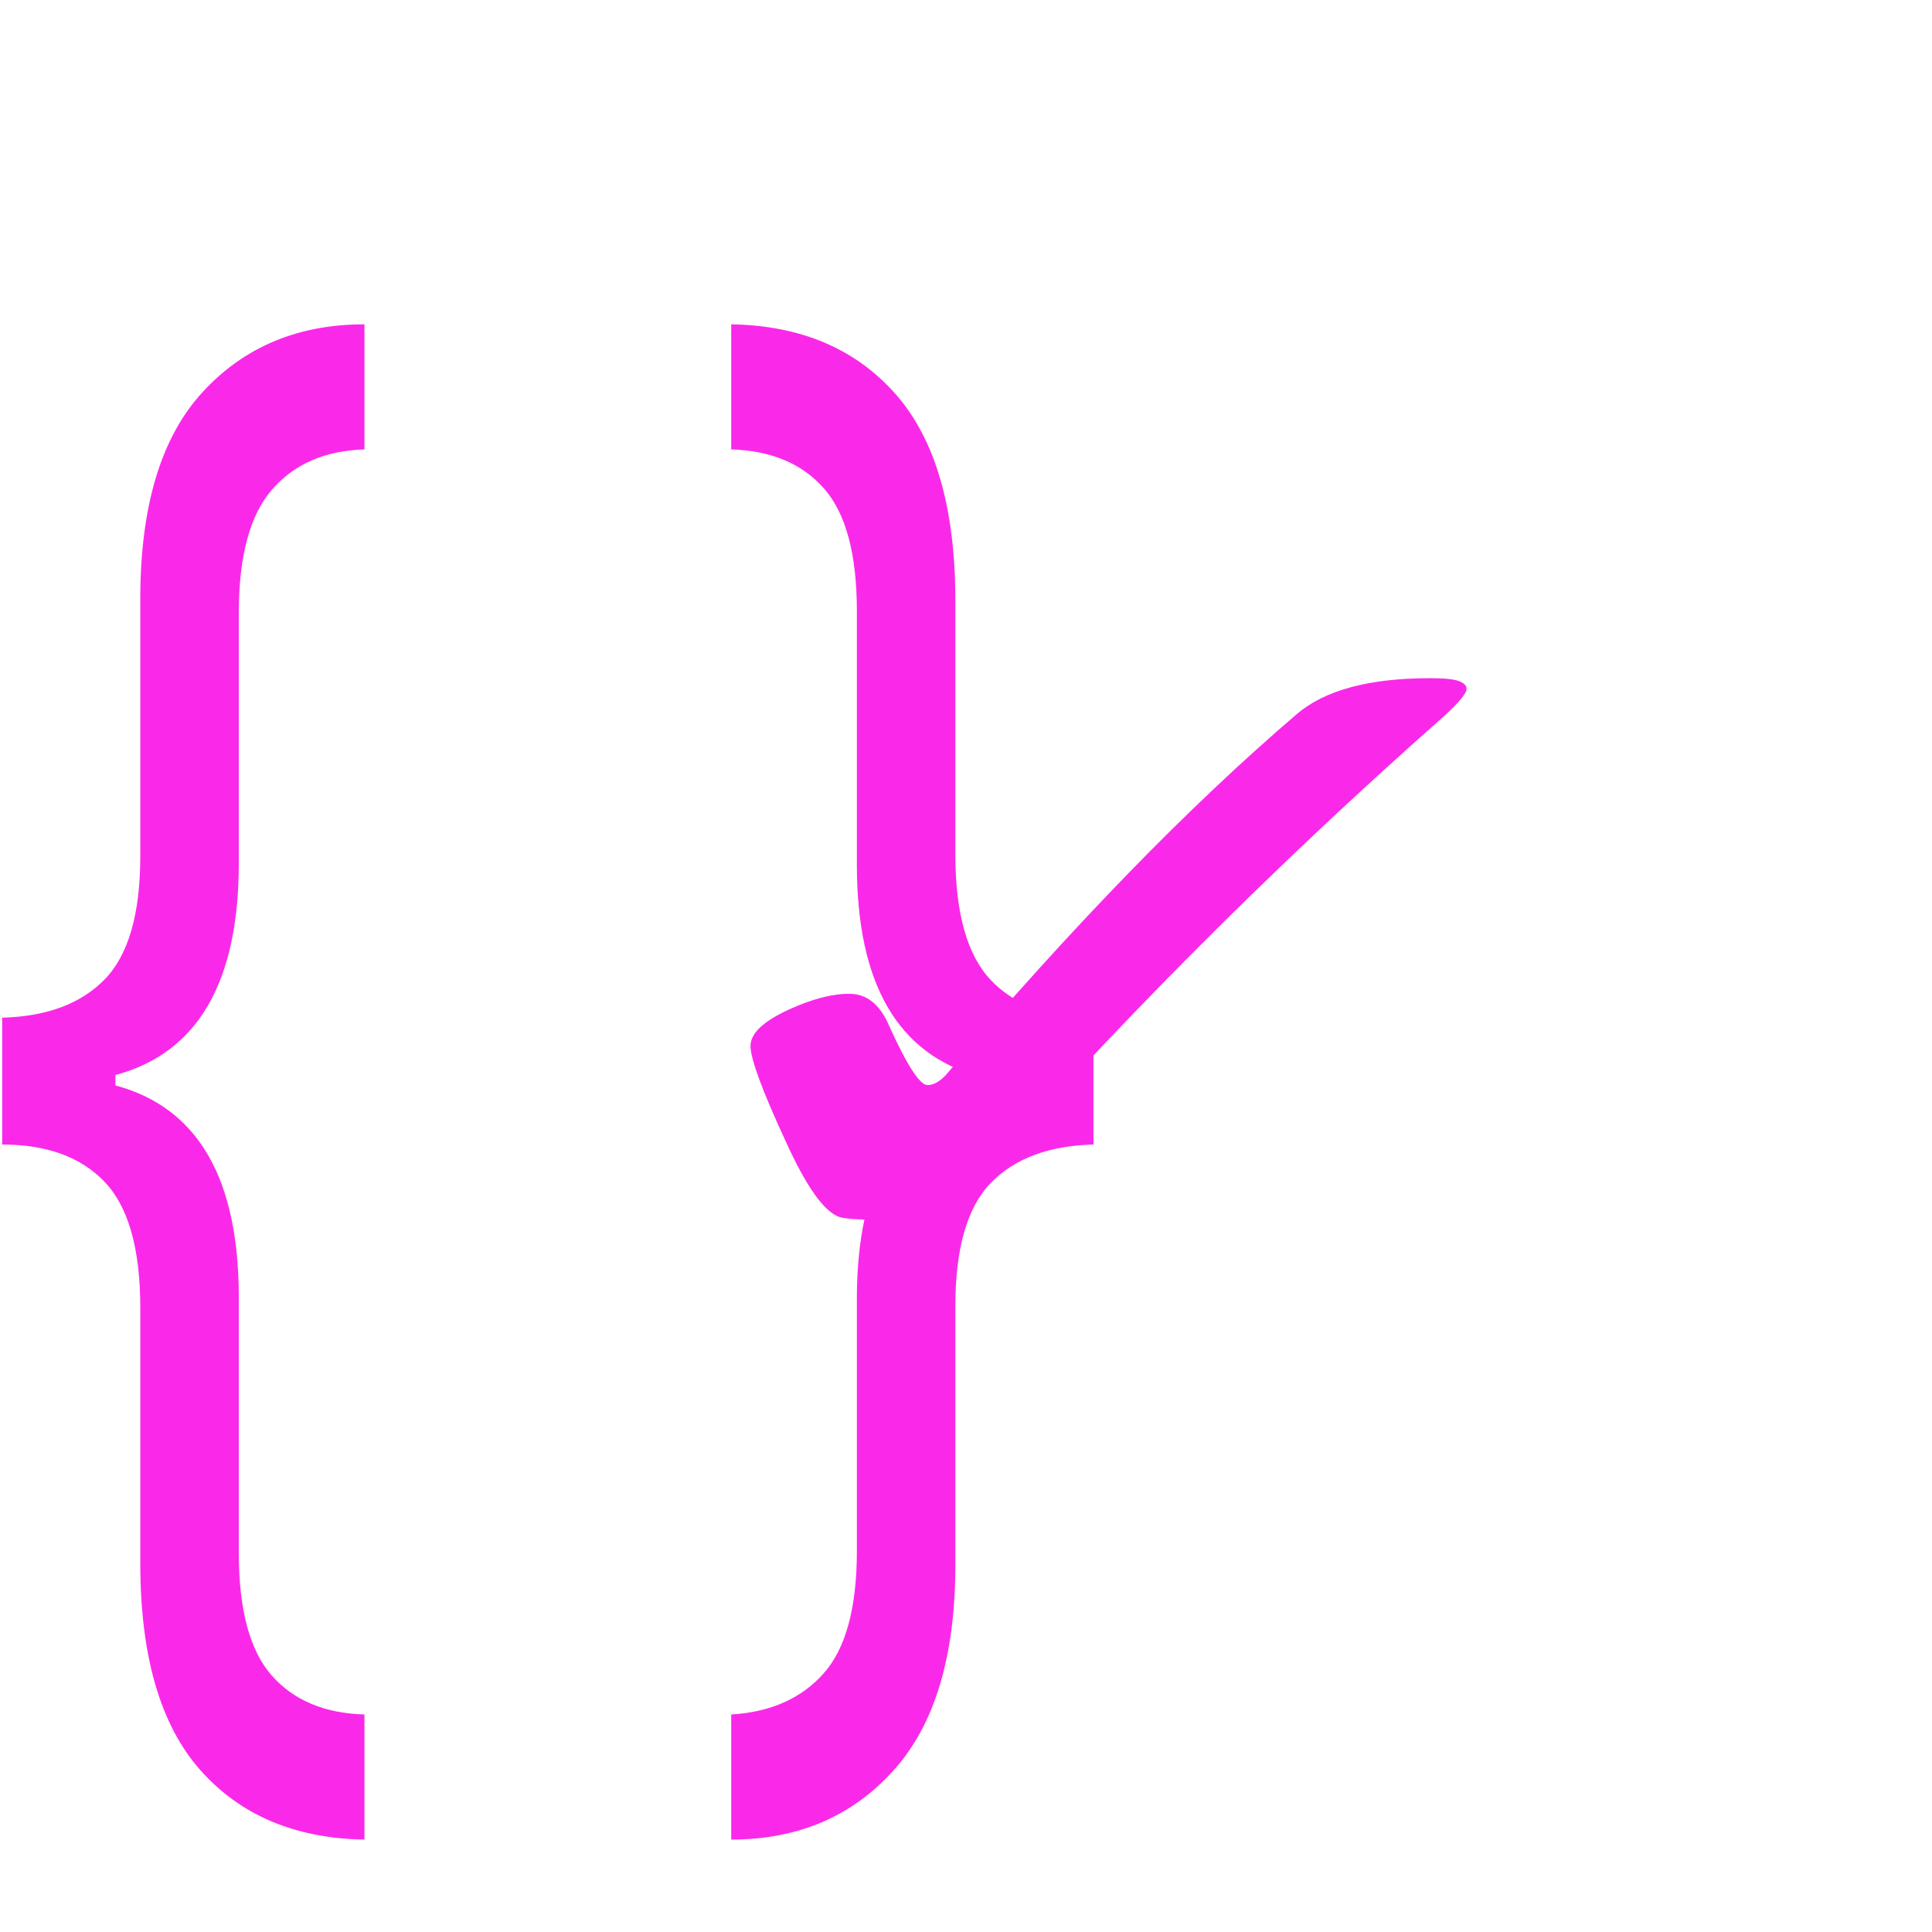
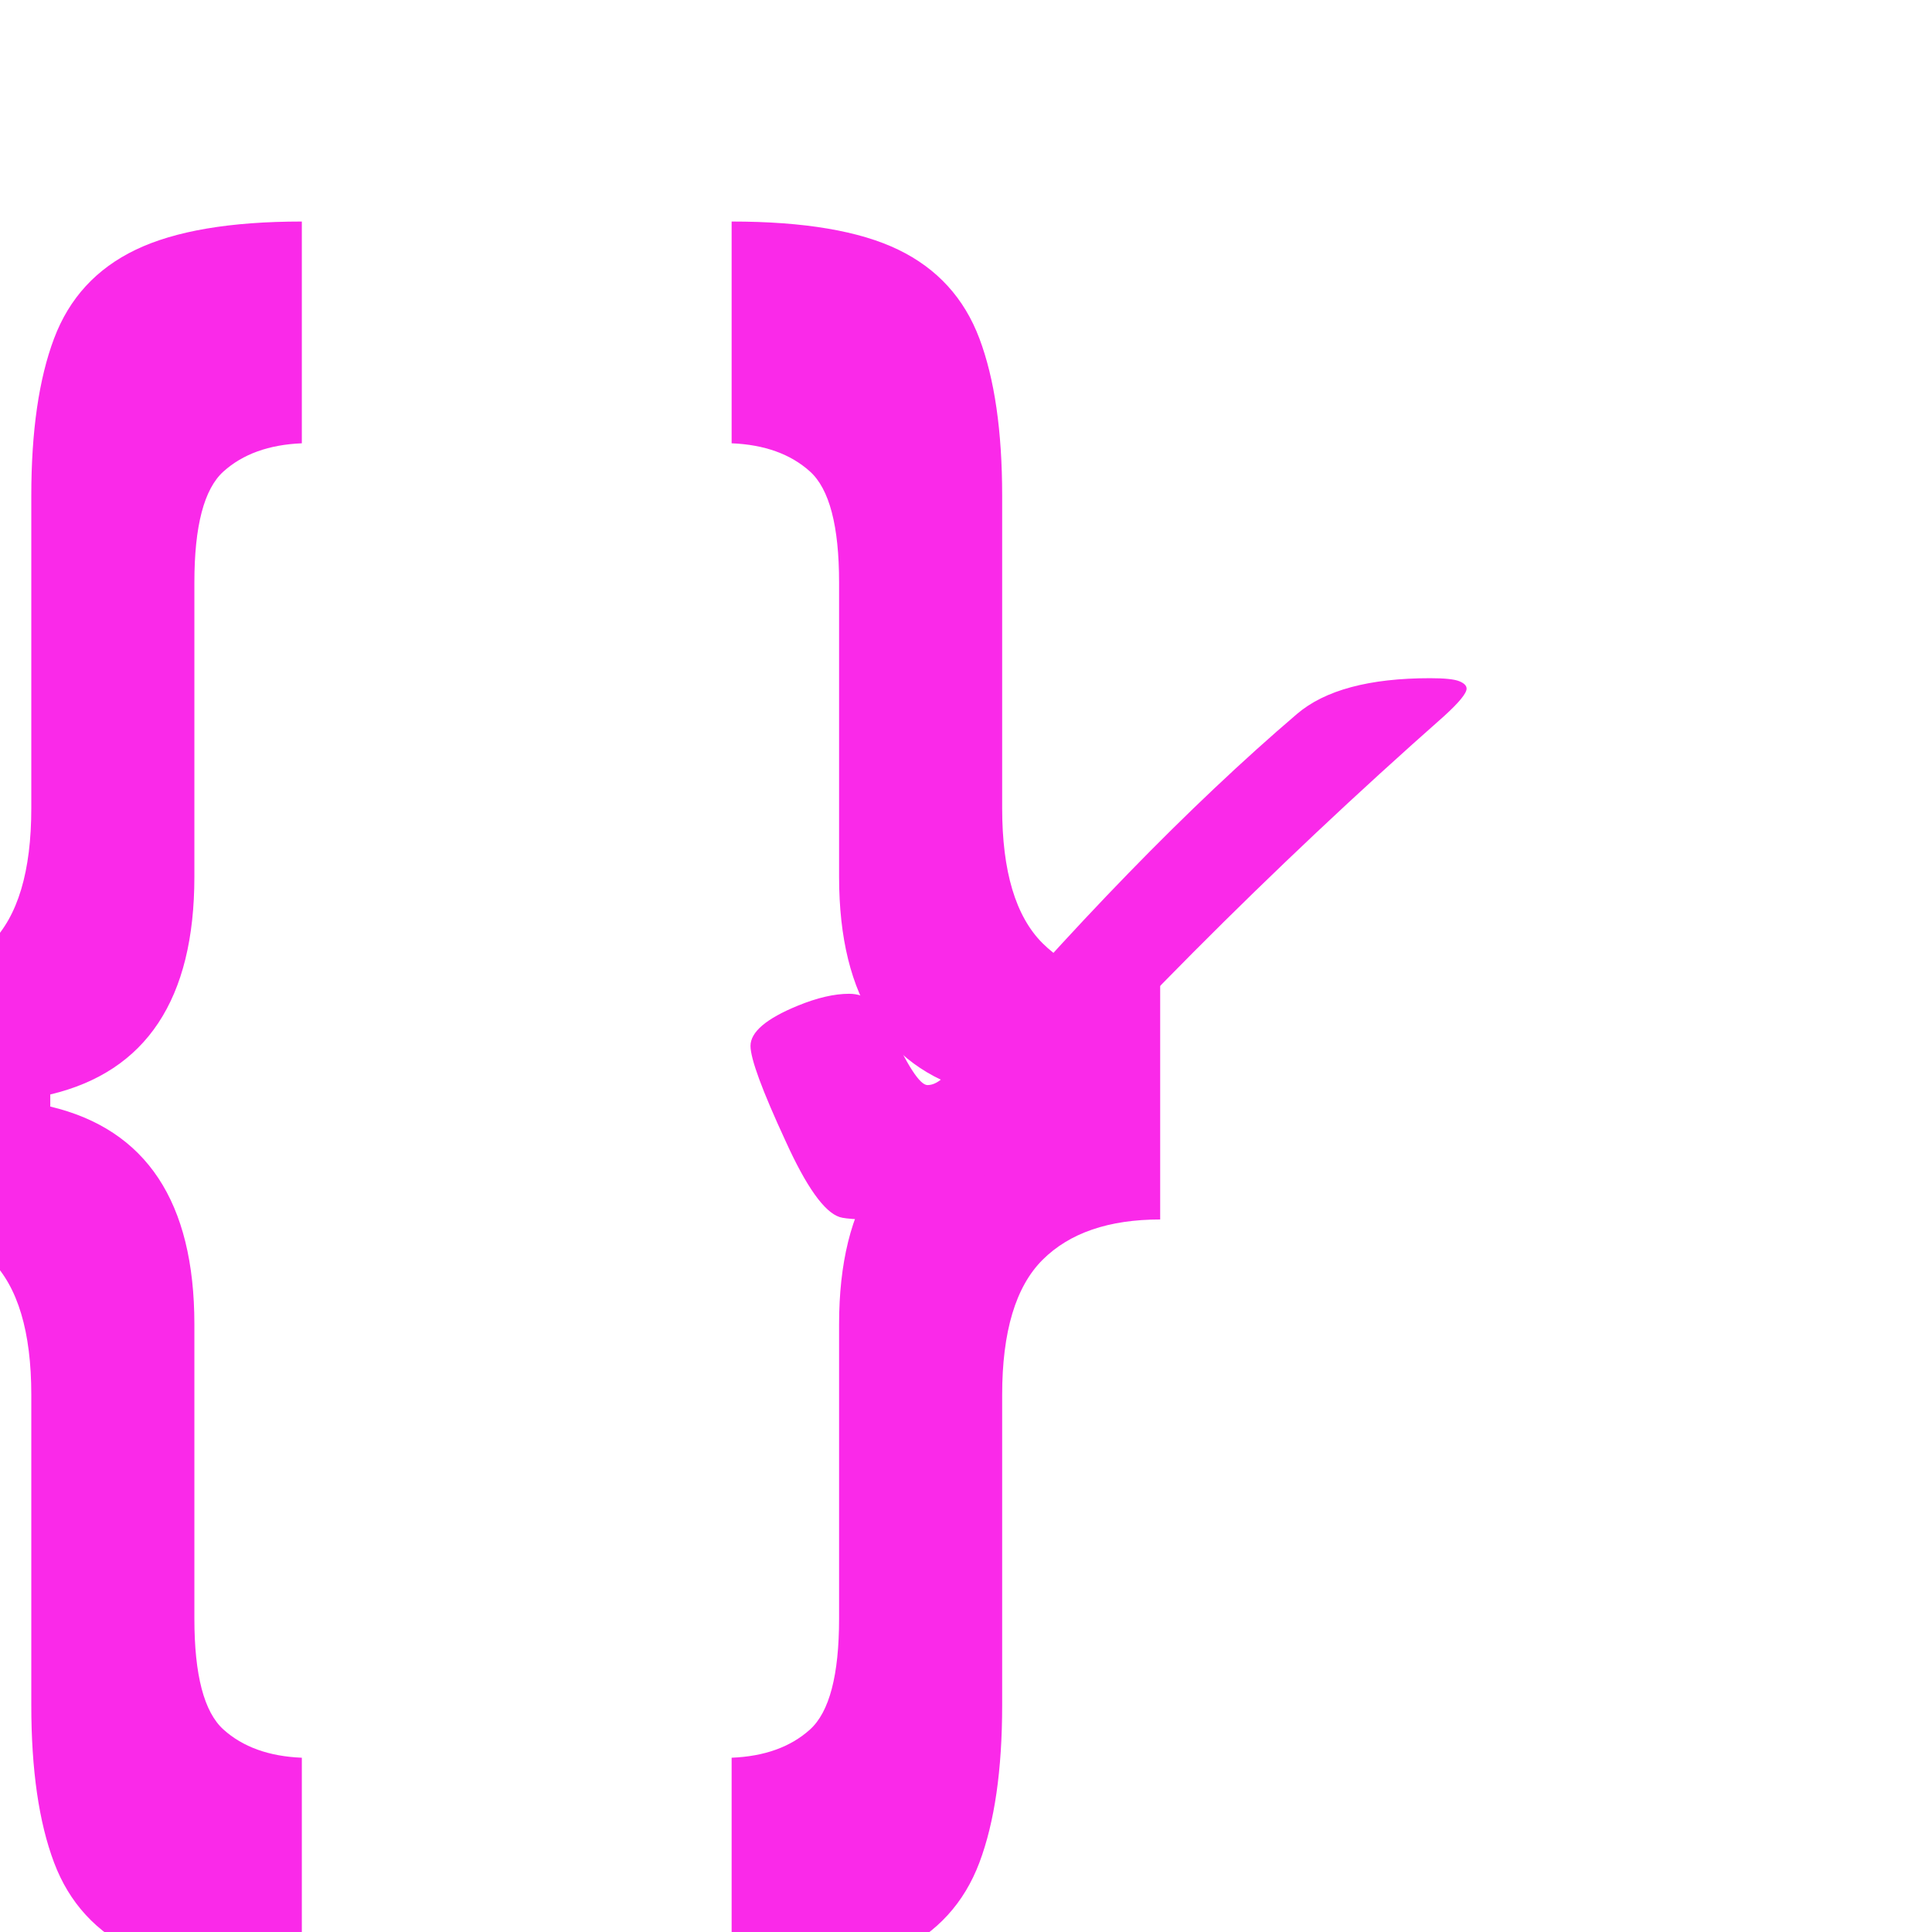
<svg xmlns="http://www.w3.org/2000/svg" id="svg4562" xml:space="preserve" enable-background="new 0 0 1024.00 1024.00" viewBox="0 0 1024.00 1024.00" height="1024" width="1024" version="1.1">
  <defs id="defs4566" />
  <g id="g5312" />
  <g transform="matrix(1,0,0,-1,1.676349,1022.553)" id="g5312-3" />
-   <text xml:space="preserve" style="font-size:743.372px;font-family:Arial;-inkscape-font-specification:Arial;fill:#fa29e9;fill-opacity:1;stroke-width:1;stroke-miterlimit:1000" x="-19.372" y="669.511" id="text766" transform="scale(0.8071316,1.238955)">
-     <tspan id="tspan764" x="-19.372" y="669.511" style="font-style:normal;font-variant:normal;font-weight:normal;font-stretch:normal;font-size:743.372px;font-family:'Cascadia Code';-inkscape-font-specification:'Cascadia Code';fill:#fa29e9;fill-opacity:1;stroke-width:1">{ }</tspan>
+   <text xml:space="preserve" style="font-size:846.125px;font-family:Arial;-inkscape-font-specification:Arial;fill:#fa29e9;fill-opacity:1;stroke-width:1;stroke-miterlimit:1000" x="-97.503" y="697.117" id="text766" transform="scale(0.791865,1.262841)">
+     <tspan id="tspan764" x="-97.503" y="697.117" style="font-style:normal;font-variant:normal;font-weight:600;font-stretch:normal;font-size:846.125px;font-family:'Cascadia Code';-inkscape-font-specification:'Cascadia Code Semi-Bold';fill:#fa29e9;fill-opacity:1;stroke-width:1">{ }</tspan>
  </text>
  <text xml:space="preserve" style="font-style:normal;font-variant:normal;font-weight:normal;font-stretch:normal;font-size:628.488px;font-family:'Cascadia Code';-inkscape-font-specification:'Cascadia Code';fill:#fa29e9;fill-opacity:1;stroke-width:1;stroke-miterlimit:1000" x="246.693" y="815.297" id="text2270" transform="scale(1.166821,0.8570292)">
-     <tspan id="tspan2268" x="246.693" y="815.297" style="stroke-width:1">✓</tspan>
+     <tspan id="tspan2268" x="246.693" y="815.297" style="font-style:normal;font-variant:normal;font-weight:600;font-stretch:normal;font-family:'Cascadia Code';-inkscape-font-specification:'Cascadia Code Semi-Bold';stroke-width:1">✓</tspan>
  </text>
</svg>
